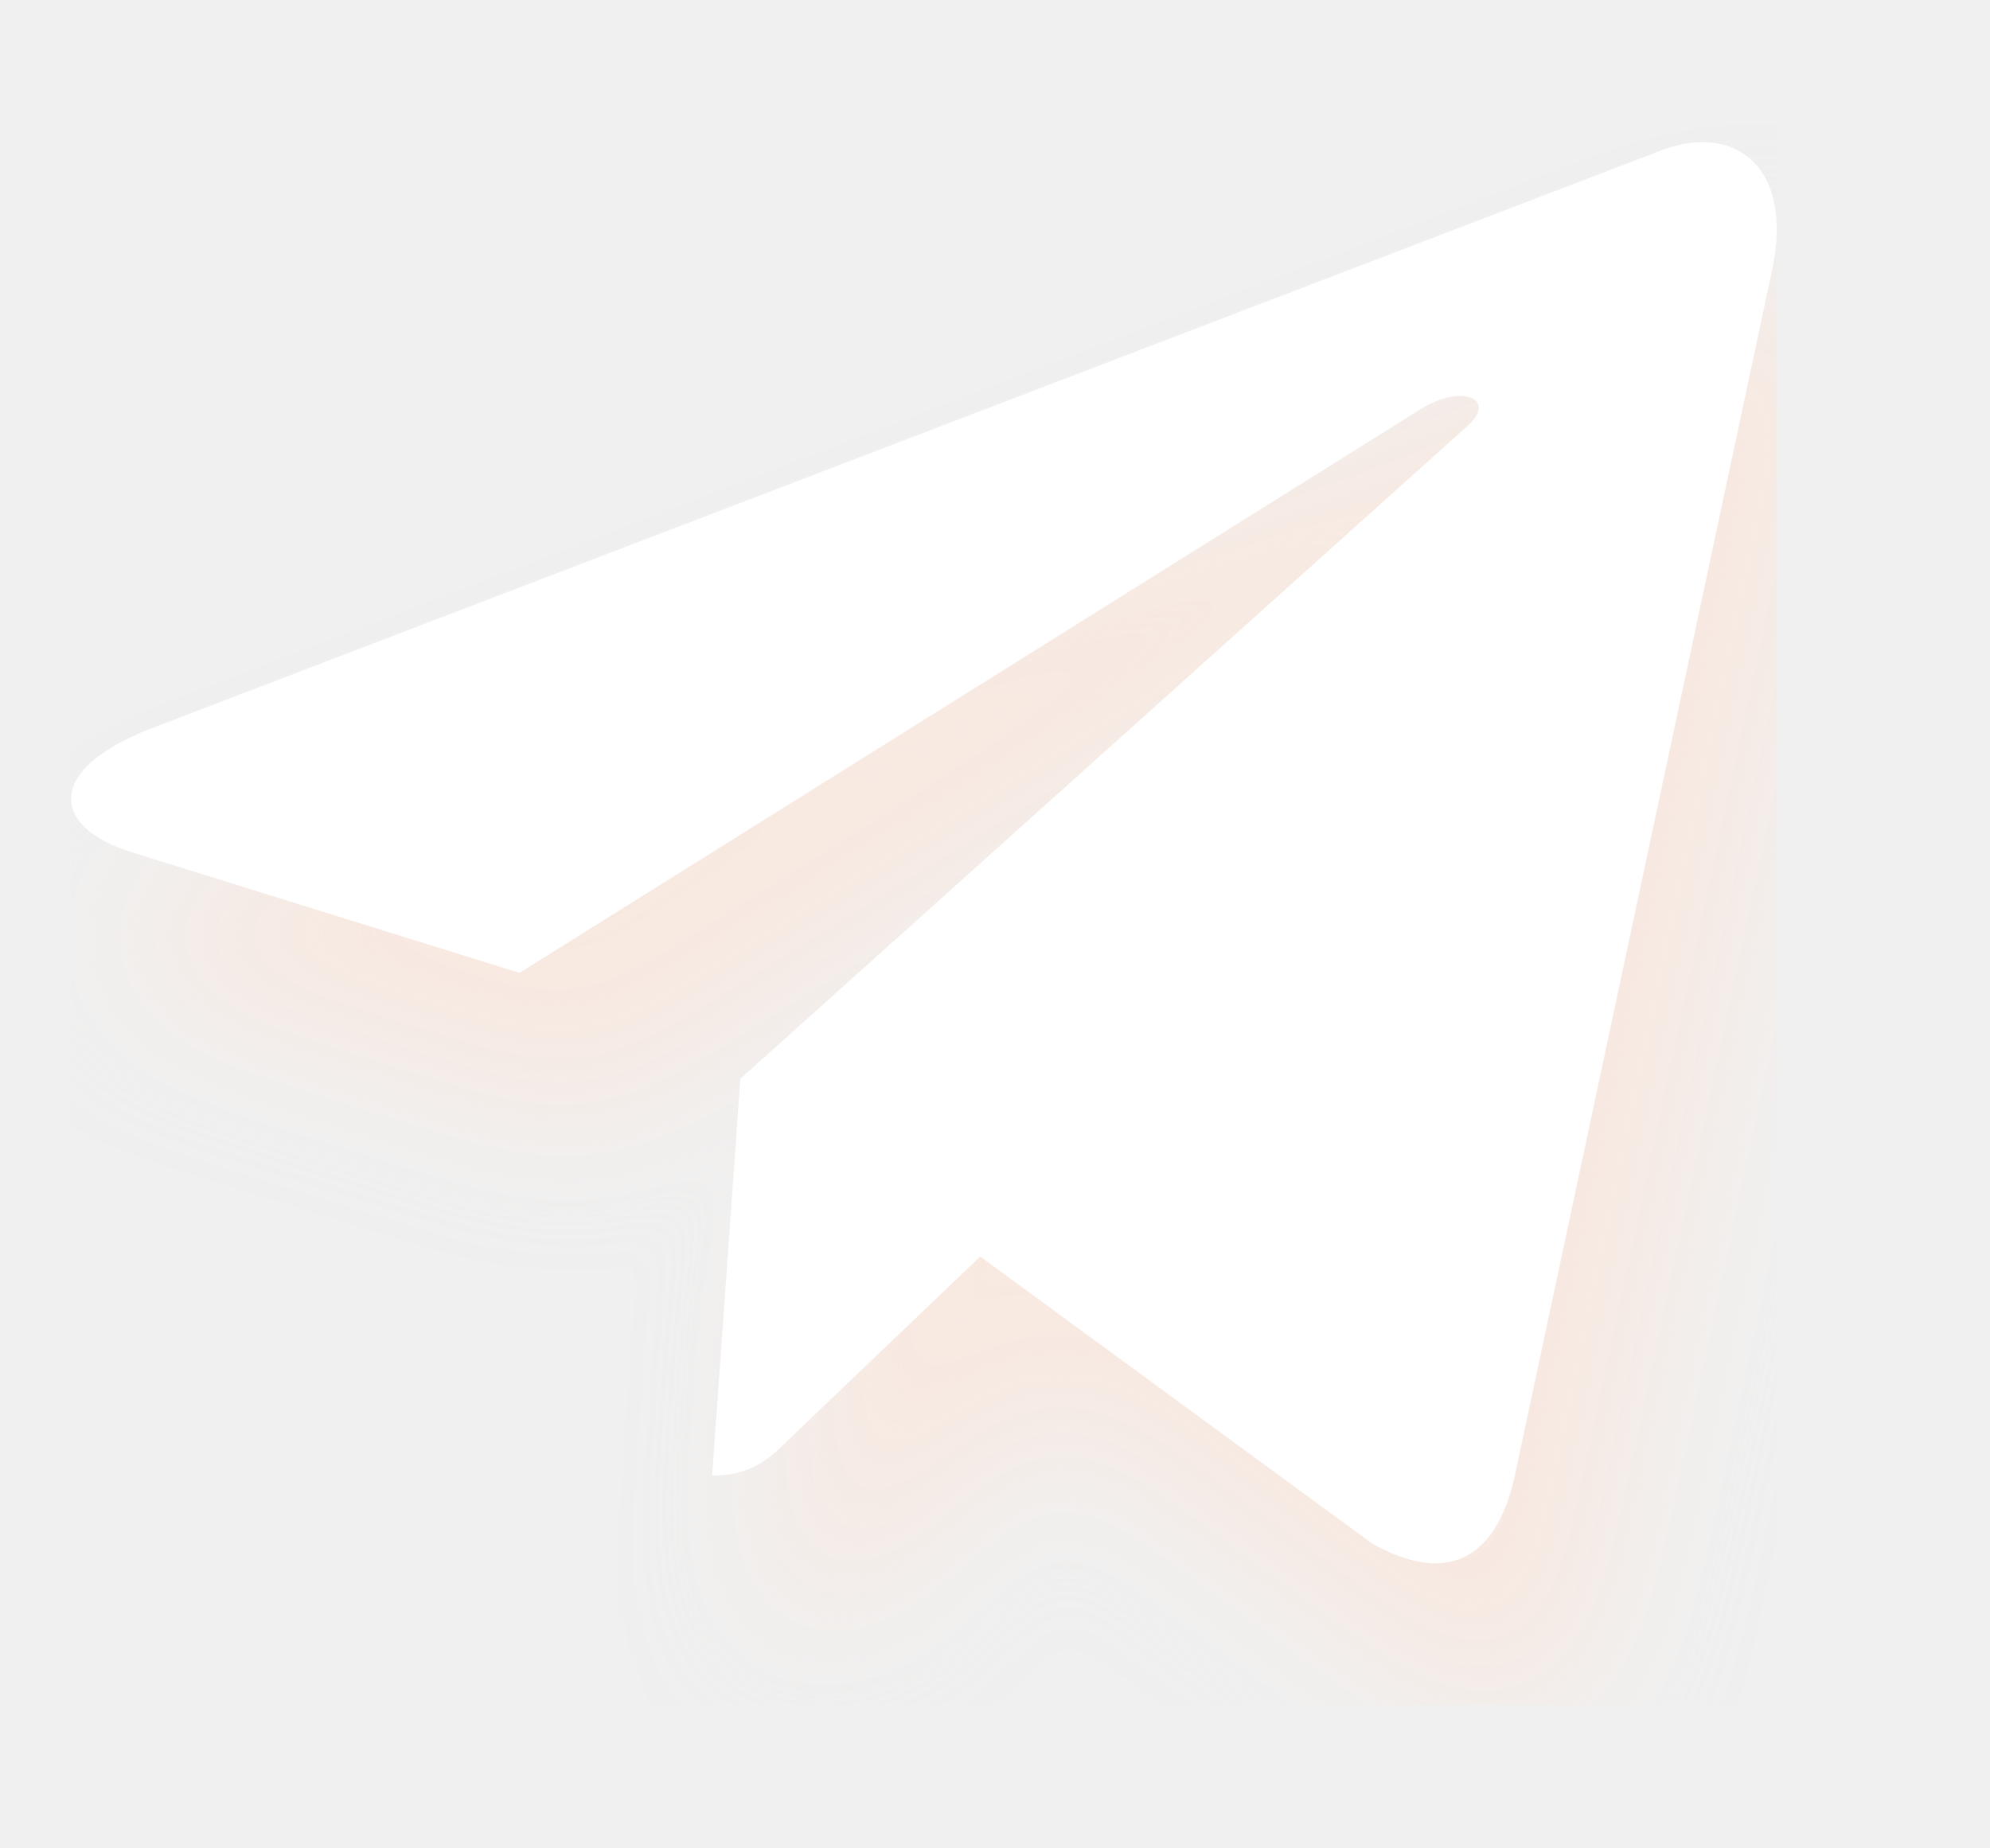
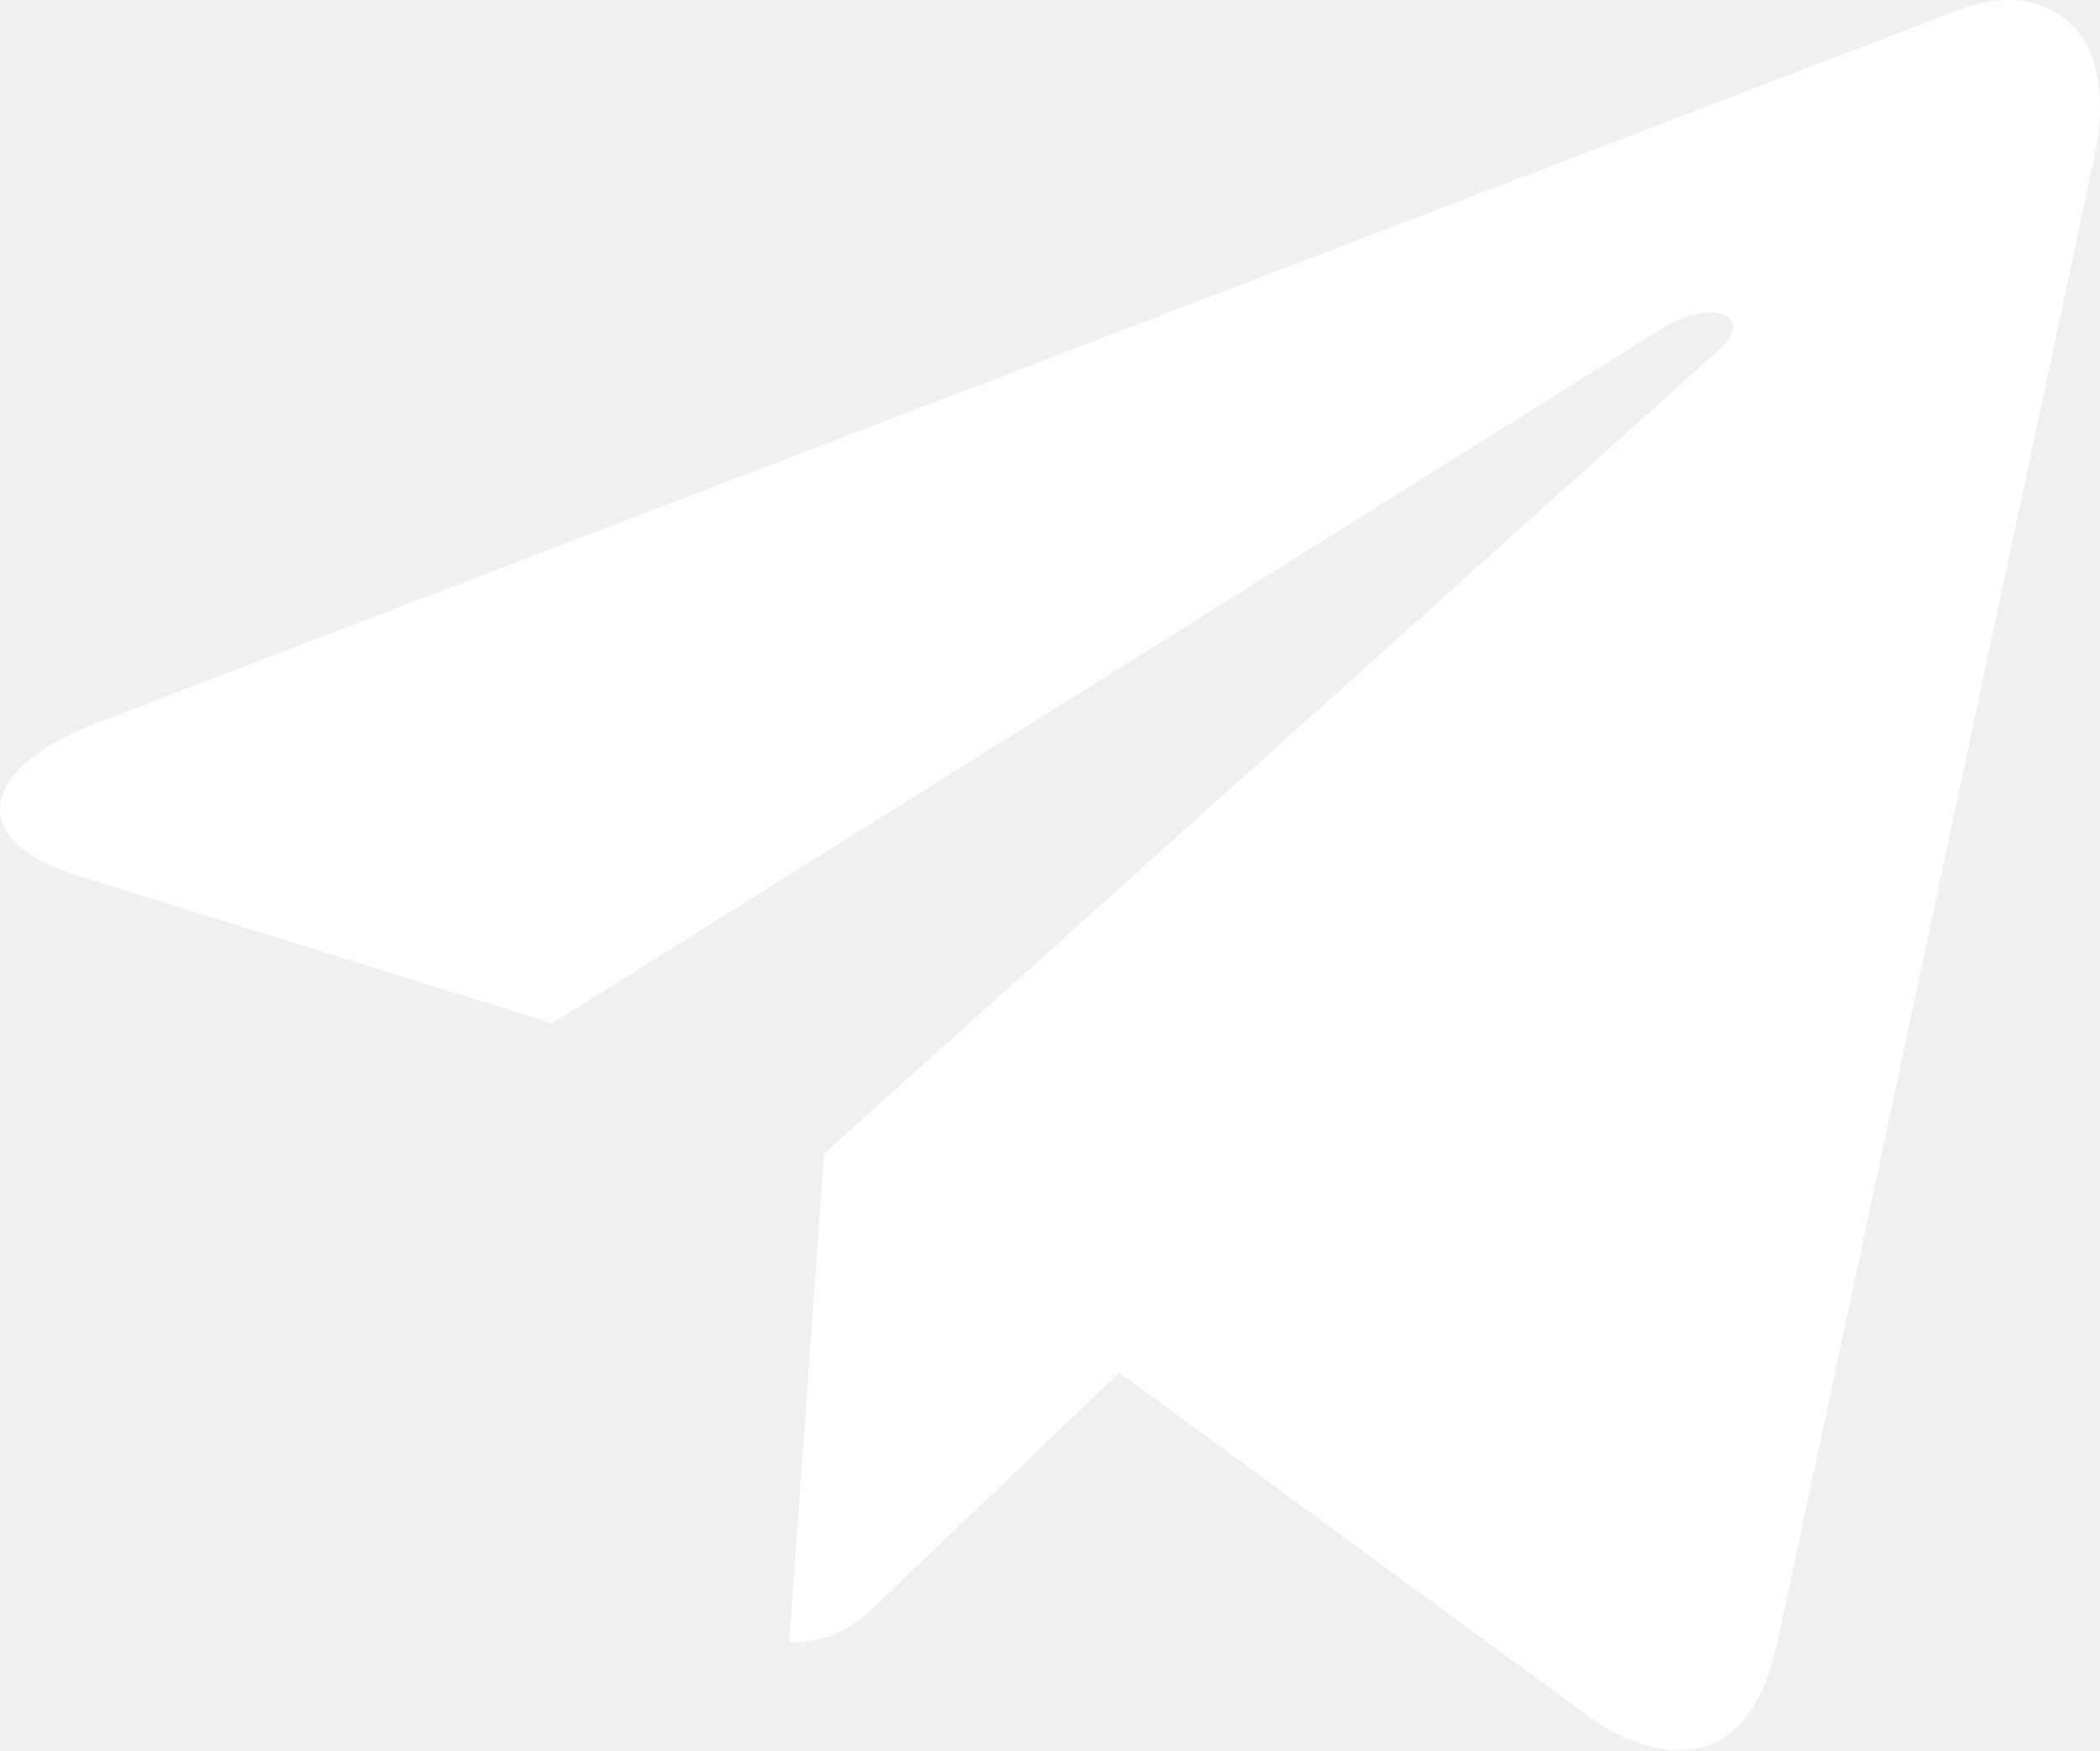
- <svg xmlns="http://www.w3.org/2000/svg" width="28" height="26" viewBox="0 0 28 26" fill="none">
-   <g clip-path="url(#clip0)" filter="url(#filter0_d)">
-     <path d="M10.417 15.181L10.02 20.765C10.588 20.765 10.834 20.521 11.129 20.228L13.792 17.683L19.31 21.724C20.322 22.288 21.035 21.991 21.308 20.793L24.93 3.821L24.931 3.82C25.252 2.324 24.39 1.739 23.404 2.106L2.114 10.257C0.661 10.821 0.683 11.631 1.867 11.998L7.31 13.691L19.953 5.78C20.548 5.386 21.089 5.604 20.644 5.998L10.417 15.181Z" fill="white" />
-   </g>
-   <defs>
-     <filter id="filter0_d" x="0" y="0" width="28" height="28" filterUnits="userSpaceOnUse" color-interpolation-filters="sRGB">
-       <feFlood flood-opacity="0" result="BackgroundImageFix" />
-       <feColorMatrix in="SourceAlpha" type="matrix" values="0 0 0 0 0 0 0 0 0 0 0 0 0 0 0 0 0 0 127 0" result="hardAlpha" />
-       <feOffset dx="1" dy="2" />
-       <feGaussianBlur stdDeviation="1" />
-       <feColorMatrix type="matrix" values="0 0 0 0 1 0 0 0 0 0.89 0 0 0 0 0.829 0 0 0 0.54 0" />
-       <feBlend mode="normal" in2="BackgroundImageFix" result="effect1_dropShadow" />
-       <feBlend mode="normal" in="SourceGraphic" in2="effect1_dropShadow" result="shape" />
-     </filter>
-     <clipPath id="clip0">
-       <rect width="24" height="24" fill="white" transform="translate(1)" />
-     </clipPath>
-   </defs>
+ <svg xmlns="http://www.w3.org/2000/svg" width="24" height="20" viewBox="0 0 24 20" fill="none">
+   <path d="M9.417 13.181L9.02 18.765C9.588 18.765 9.834 18.521 10.129 18.228L12.792 15.683L18.31 19.724C19.322 20.288 20.035 19.991 20.308 18.793L23.93 1.821L23.931 1.82C24.252 0.324 23.39 -0.261 22.404 0.106L1.114 8.257C-0.339 8.821 -0.317 9.631 0.867 9.998L6.31 11.691L18.953 3.78C19.548 3.386 20.089 3.604 19.644 3.998L9.417 13.181Z" fill="white" />
</svg>
